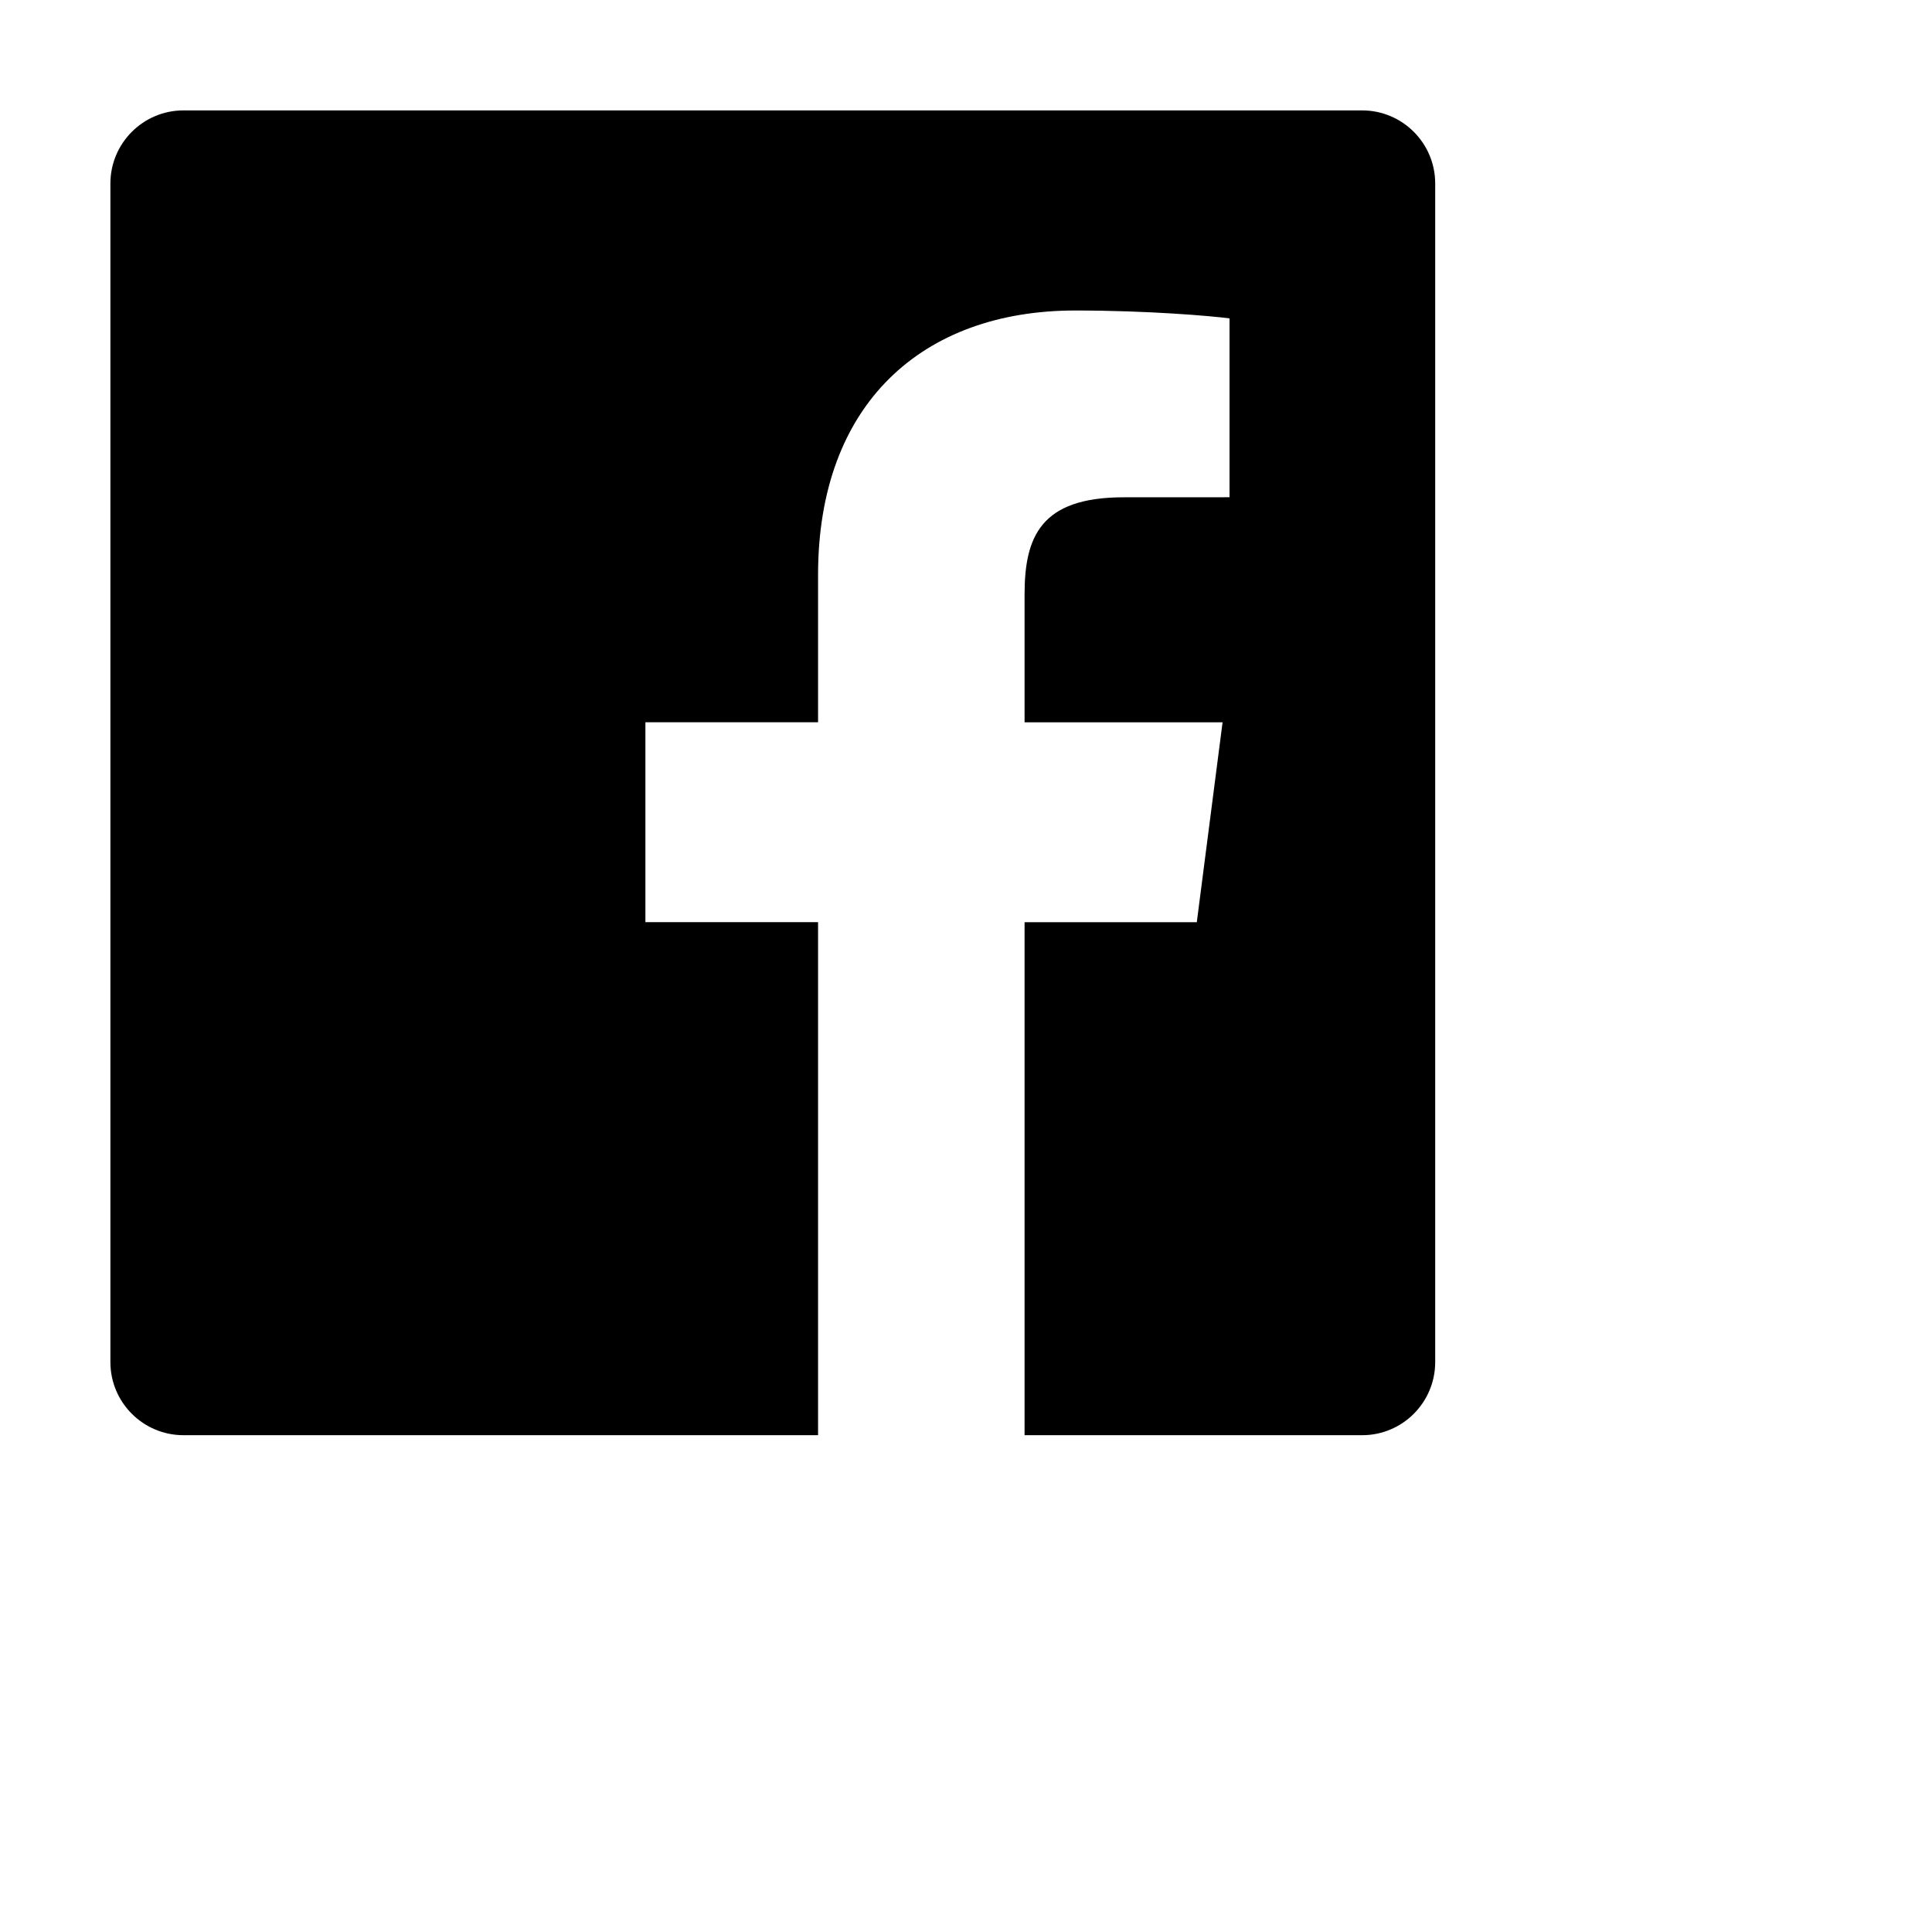
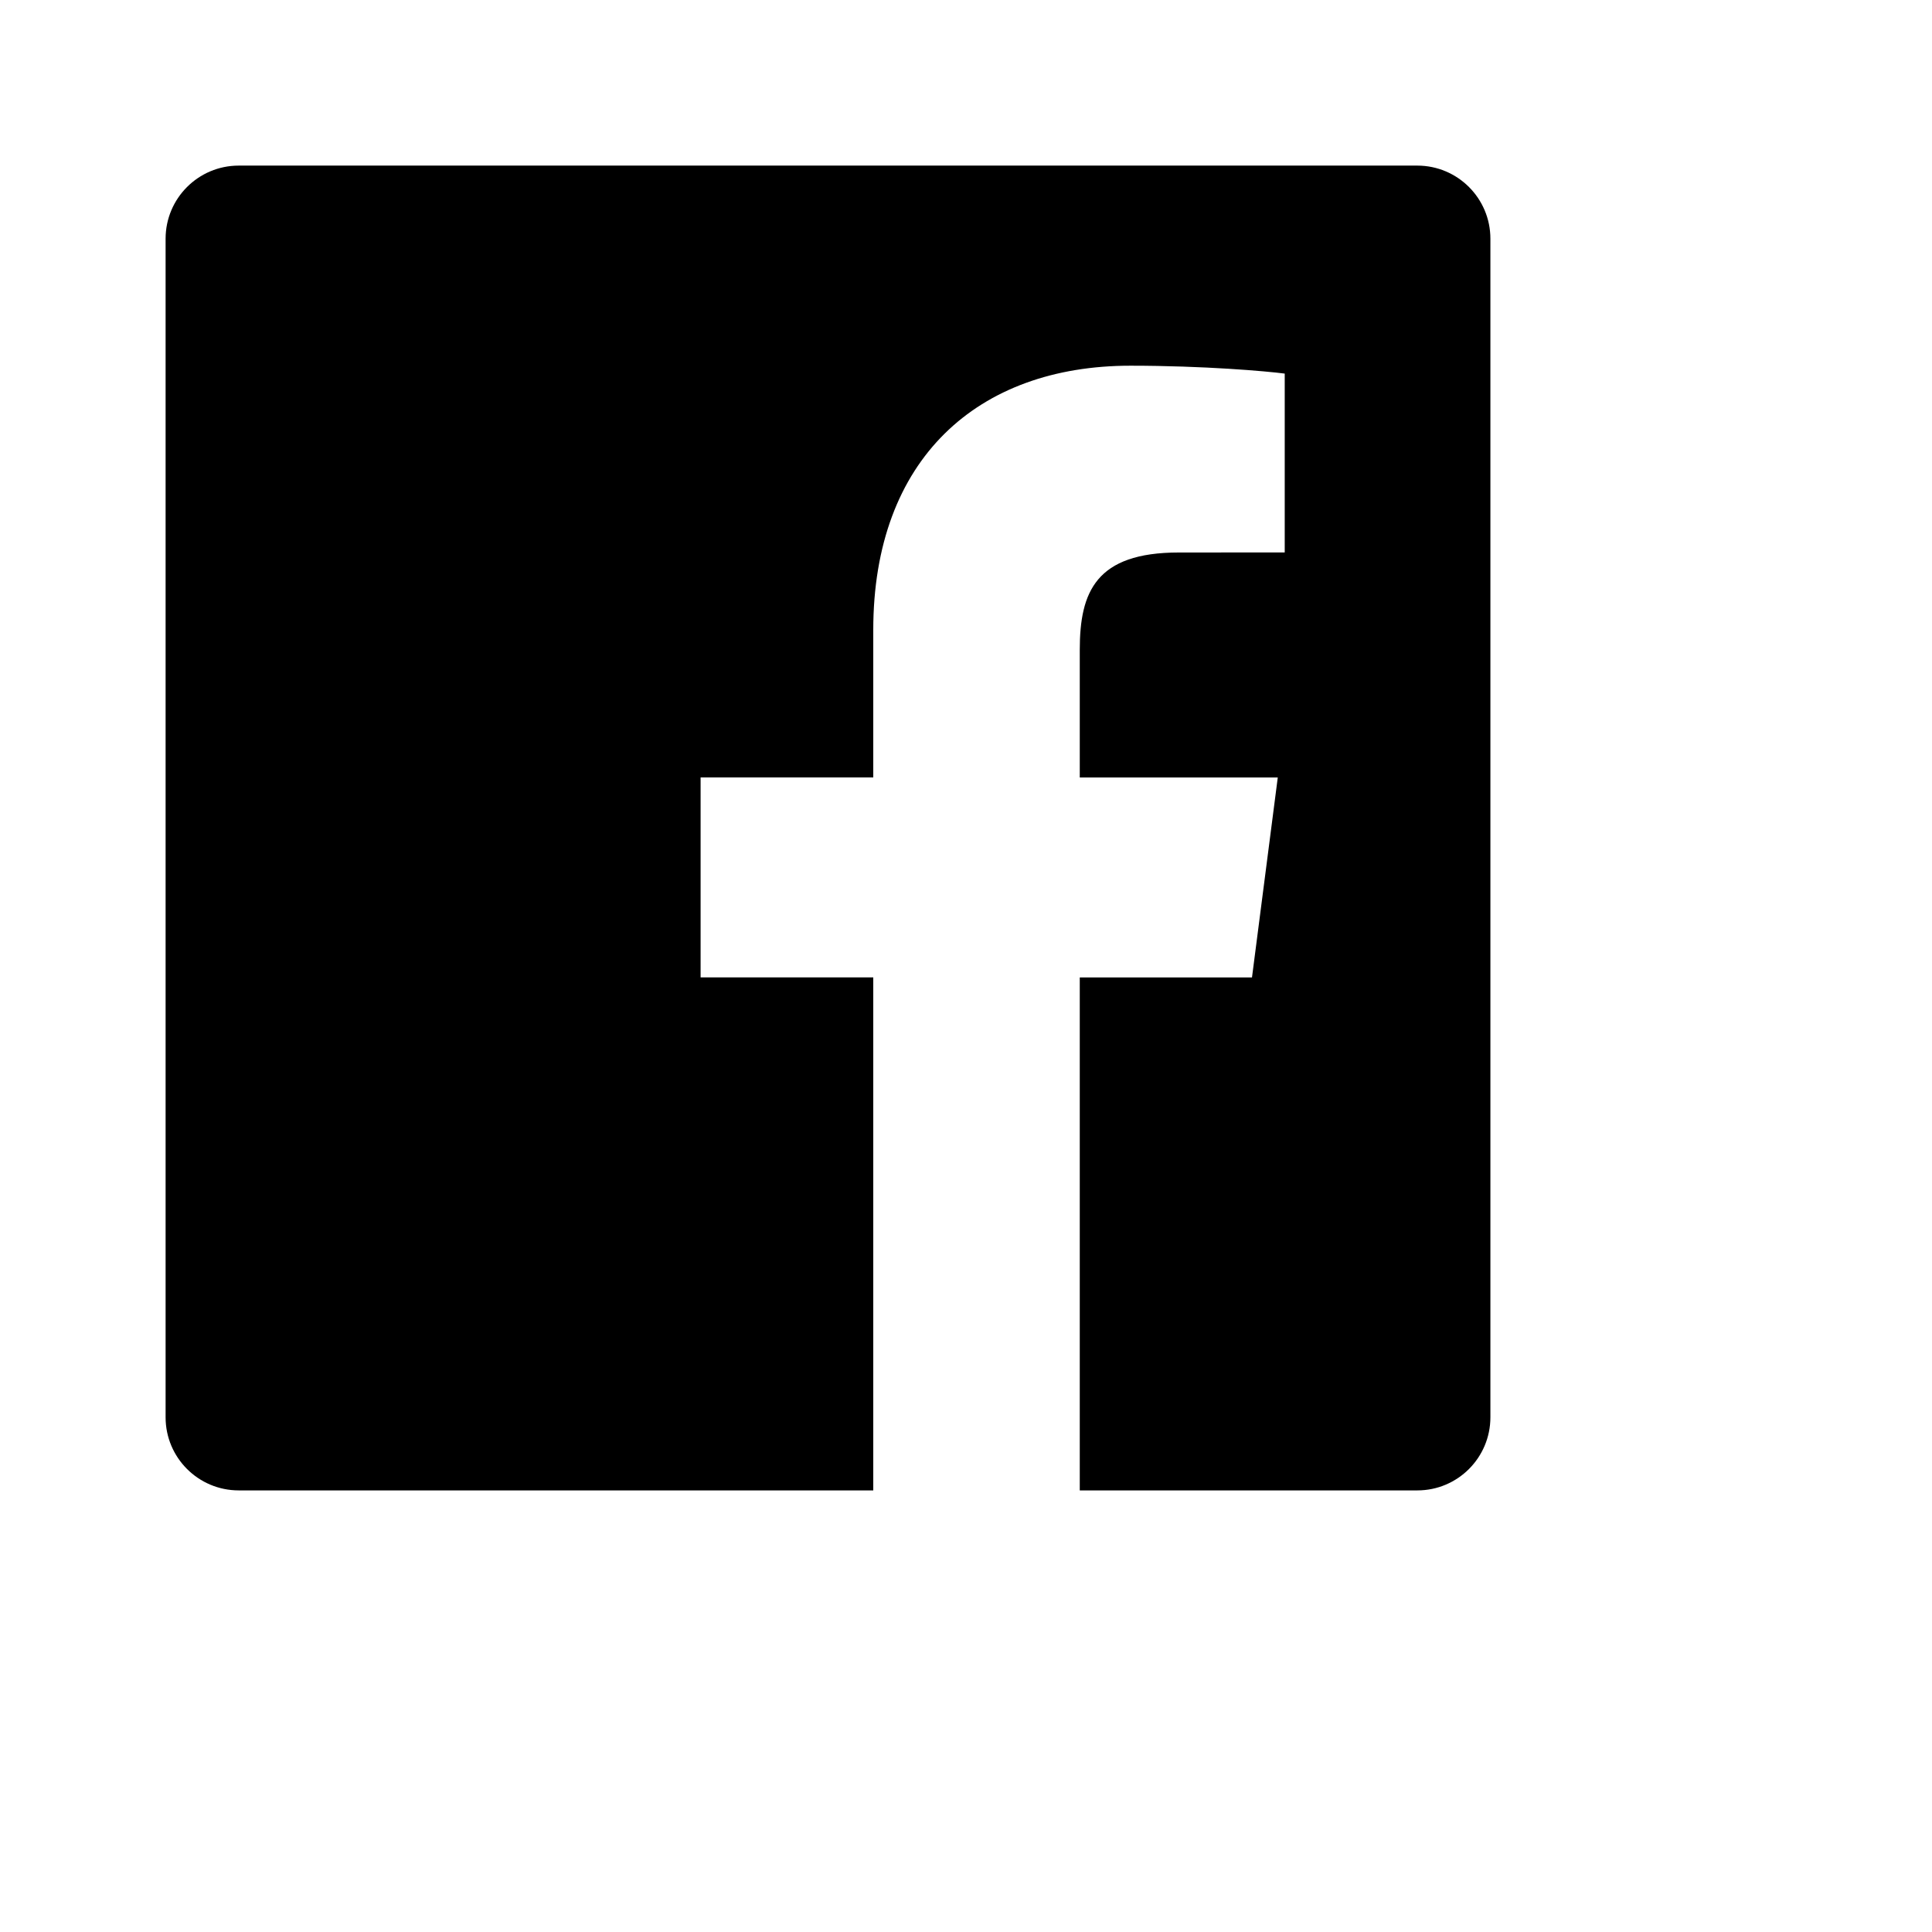
- <svg xmlns="http://www.w3.org/2000/svg" data-v-5a8121a8="" width="24" viewBox="-2 -2 35 35" class="mr2">
+ <svg xmlns="http://www.w3.org/2000/svg" data-v-5a8121a8="" width="24" viewBox="-3 -3 35 35" class="mr2">
  <path data-v-5a8121a8="" d="M22.675 0h-21.35c-.732 0-1.325.593-1.325 1.325v21.351c0 .731.593 1.324 1.325 1.324h11.495v-9.294h-3.128v-3.622h3.128v-2.671c0-3.1 1.893-4.788 4.659-4.788 1.325 0 2.463.099 2.795.143v3.24l-1.918.001c-1.504 0-1.795.715-1.795 1.763v2.313h3.587l-.467 3.622h-3.12v9.293h6.116c.73 0 1.323-.593 1.323-1.325v-21.35c0-.732-.593-1.325-1.325-1.325z" />
</svg>
